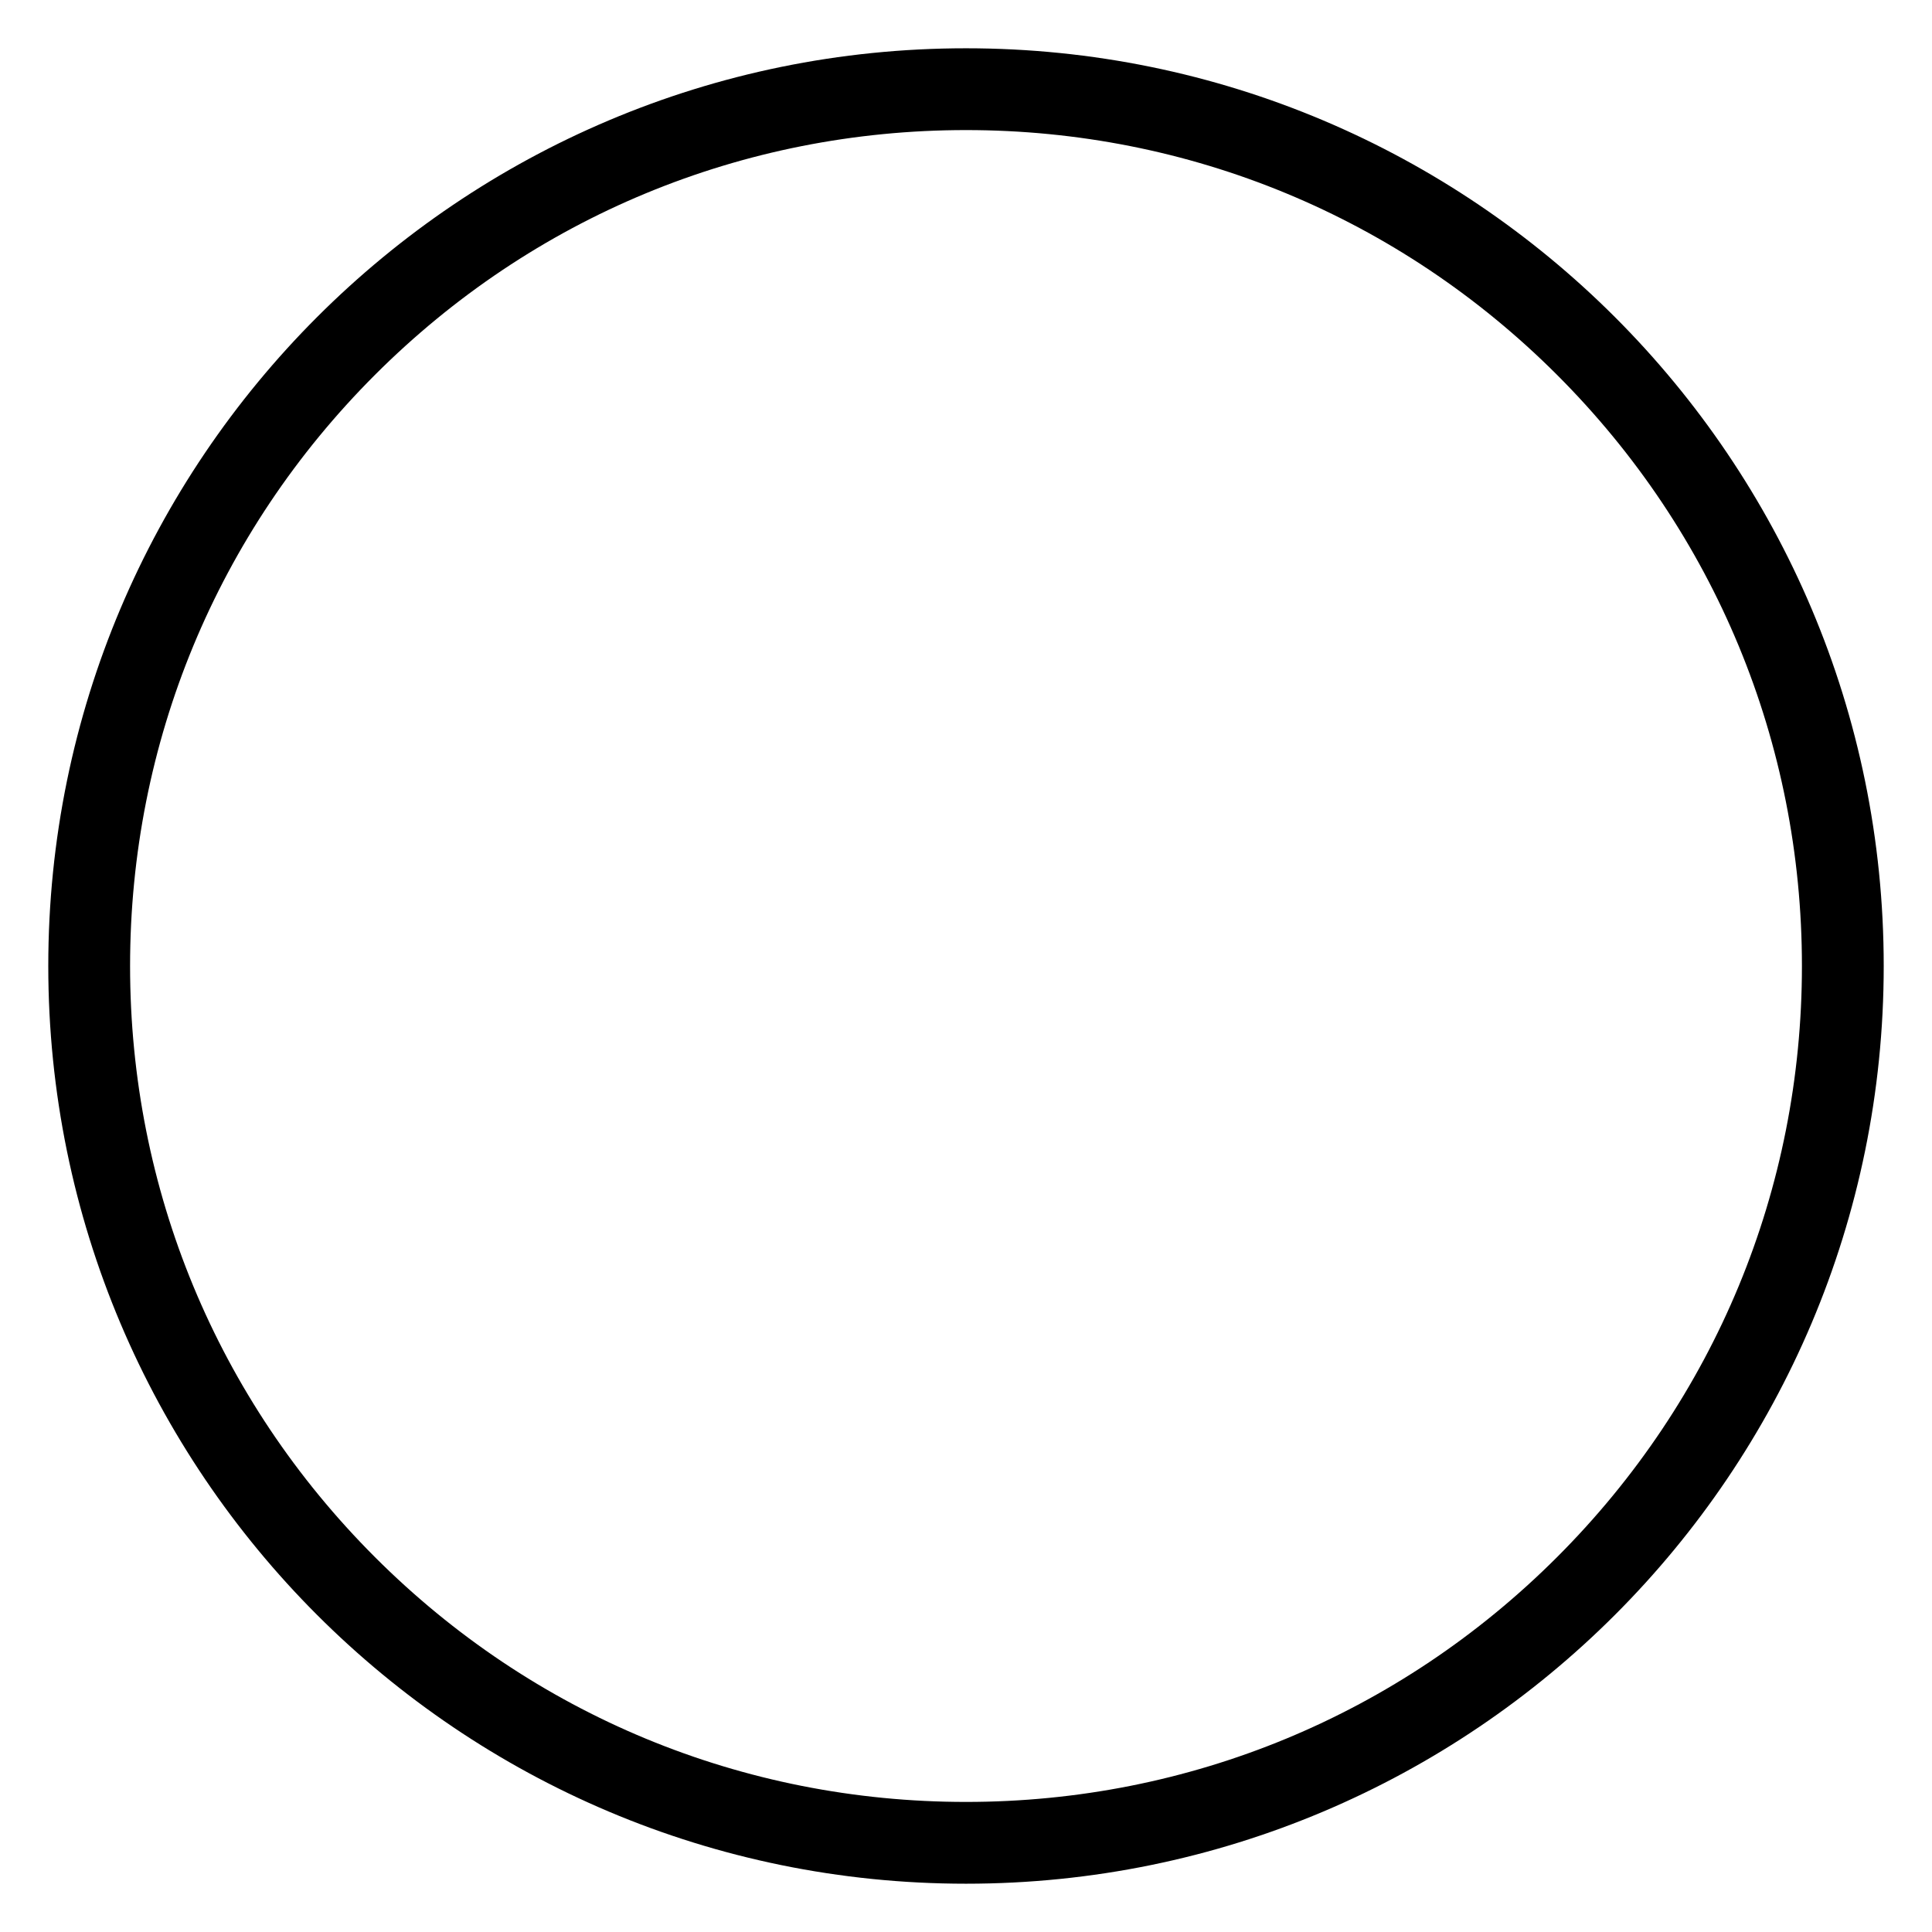
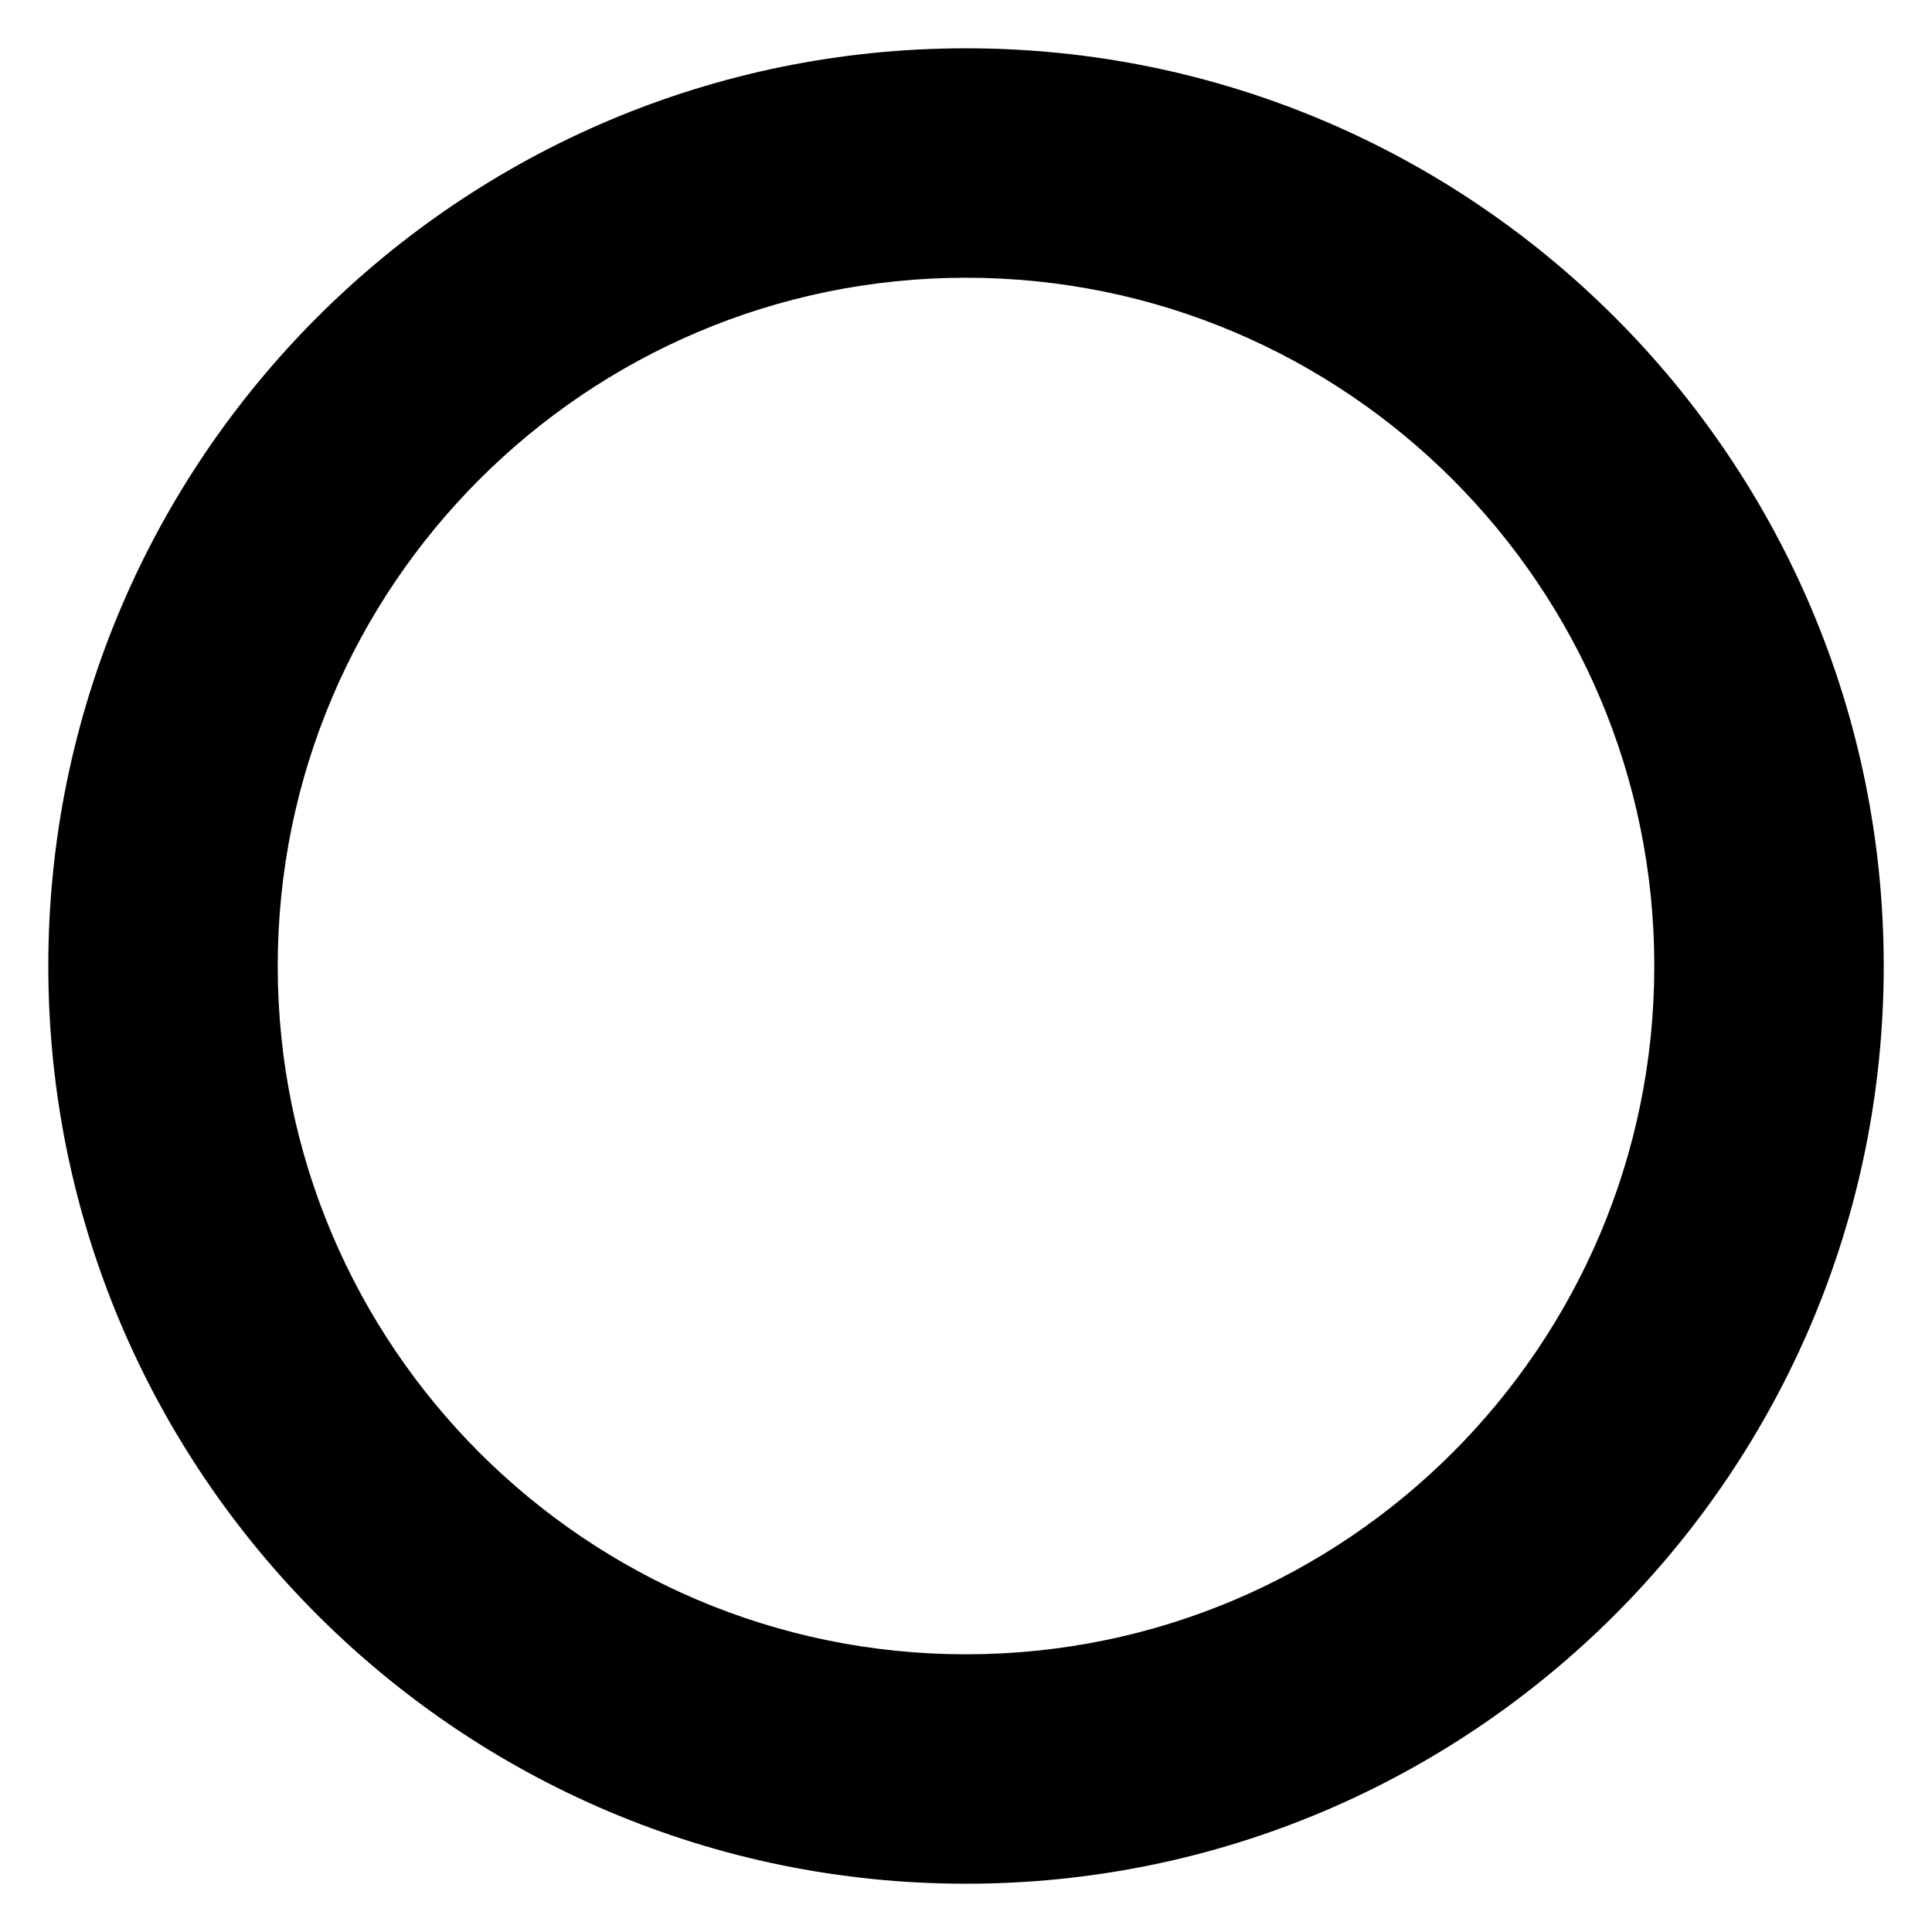
- <svg xmlns="http://www.w3.org/2000/svg" version="1.0" id="Layer_1" x="0px" y="0px" width="283.46px" height="283.46px" viewBox="0 0 283.46 283.46" enable-background="new 0 0 283.46 283.46" xml:space="preserve">
+ <svg xmlns="http://www.w3.org/2000/svg" version="1.1" id="Layer_2" x="0px" y="0px" width="283.46px" height="283.46px" viewBox="0 0 283.46 283.46" enable-background="new 0 0 283.46 283.46" xml:space="preserve">
  <g>
-     <path fill="none" d="M228.454,55.007c-23.165-23.165-53.964-35.922-86.724-35.922S78.171,31.842,55.007,55.007   C31.842,78.171,19.084,108.97,19.084,141.73s12.757,63.559,35.922,86.724c23.165,23.164,53.963,35.922,86.723,35.922   s63.559-12.758,86.724-35.922c23.164-23.165,35.922-53.964,35.922-86.724S251.618,78.171,228.454,55.007z" />
-     <path d="M141.73,7.084C67.368,7.084,7.084,67.368,7.084,141.73S67.368,276.375,141.73,276.375s134.646-60.283,134.646-134.646   S216.092,7.084,141.73,7.084z M228.454,228.454c-23.165,23.164-53.964,35.922-86.724,35.922s-63.559-12.758-86.723-35.922   c-23.165-23.165-35.922-53.964-35.922-86.724s12.757-63.559,35.922-86.723c23.165-23.165,53.963-35.922,86.723-35.922   s63.559,12.757,86.724,35.922c23.164,23.165,35.922,53.963,35.922,86.723S251.618,205.289,228.454,228.454z" />
+     <path d="M141.731,7.087C67.419,7.087,7.087,67.42,7.087,141.731c0,74.313,60.333,134.646,134.645,134.646   c74.313,0,134.646-60.332,134.646-134.646C276.378,67.42,216.044,7.087,141.731,7.087z M141.731,242.716   c-55.734,0-100.983-45.25-100.983-100.983c0-55.734,45.25-100.983,100.983-100.983c55.735,0,100.985,45.249,100.985,100.983   C242.718,197.466,197.468,242.716,141.731,242.716z" />
  </g>
</svg>
